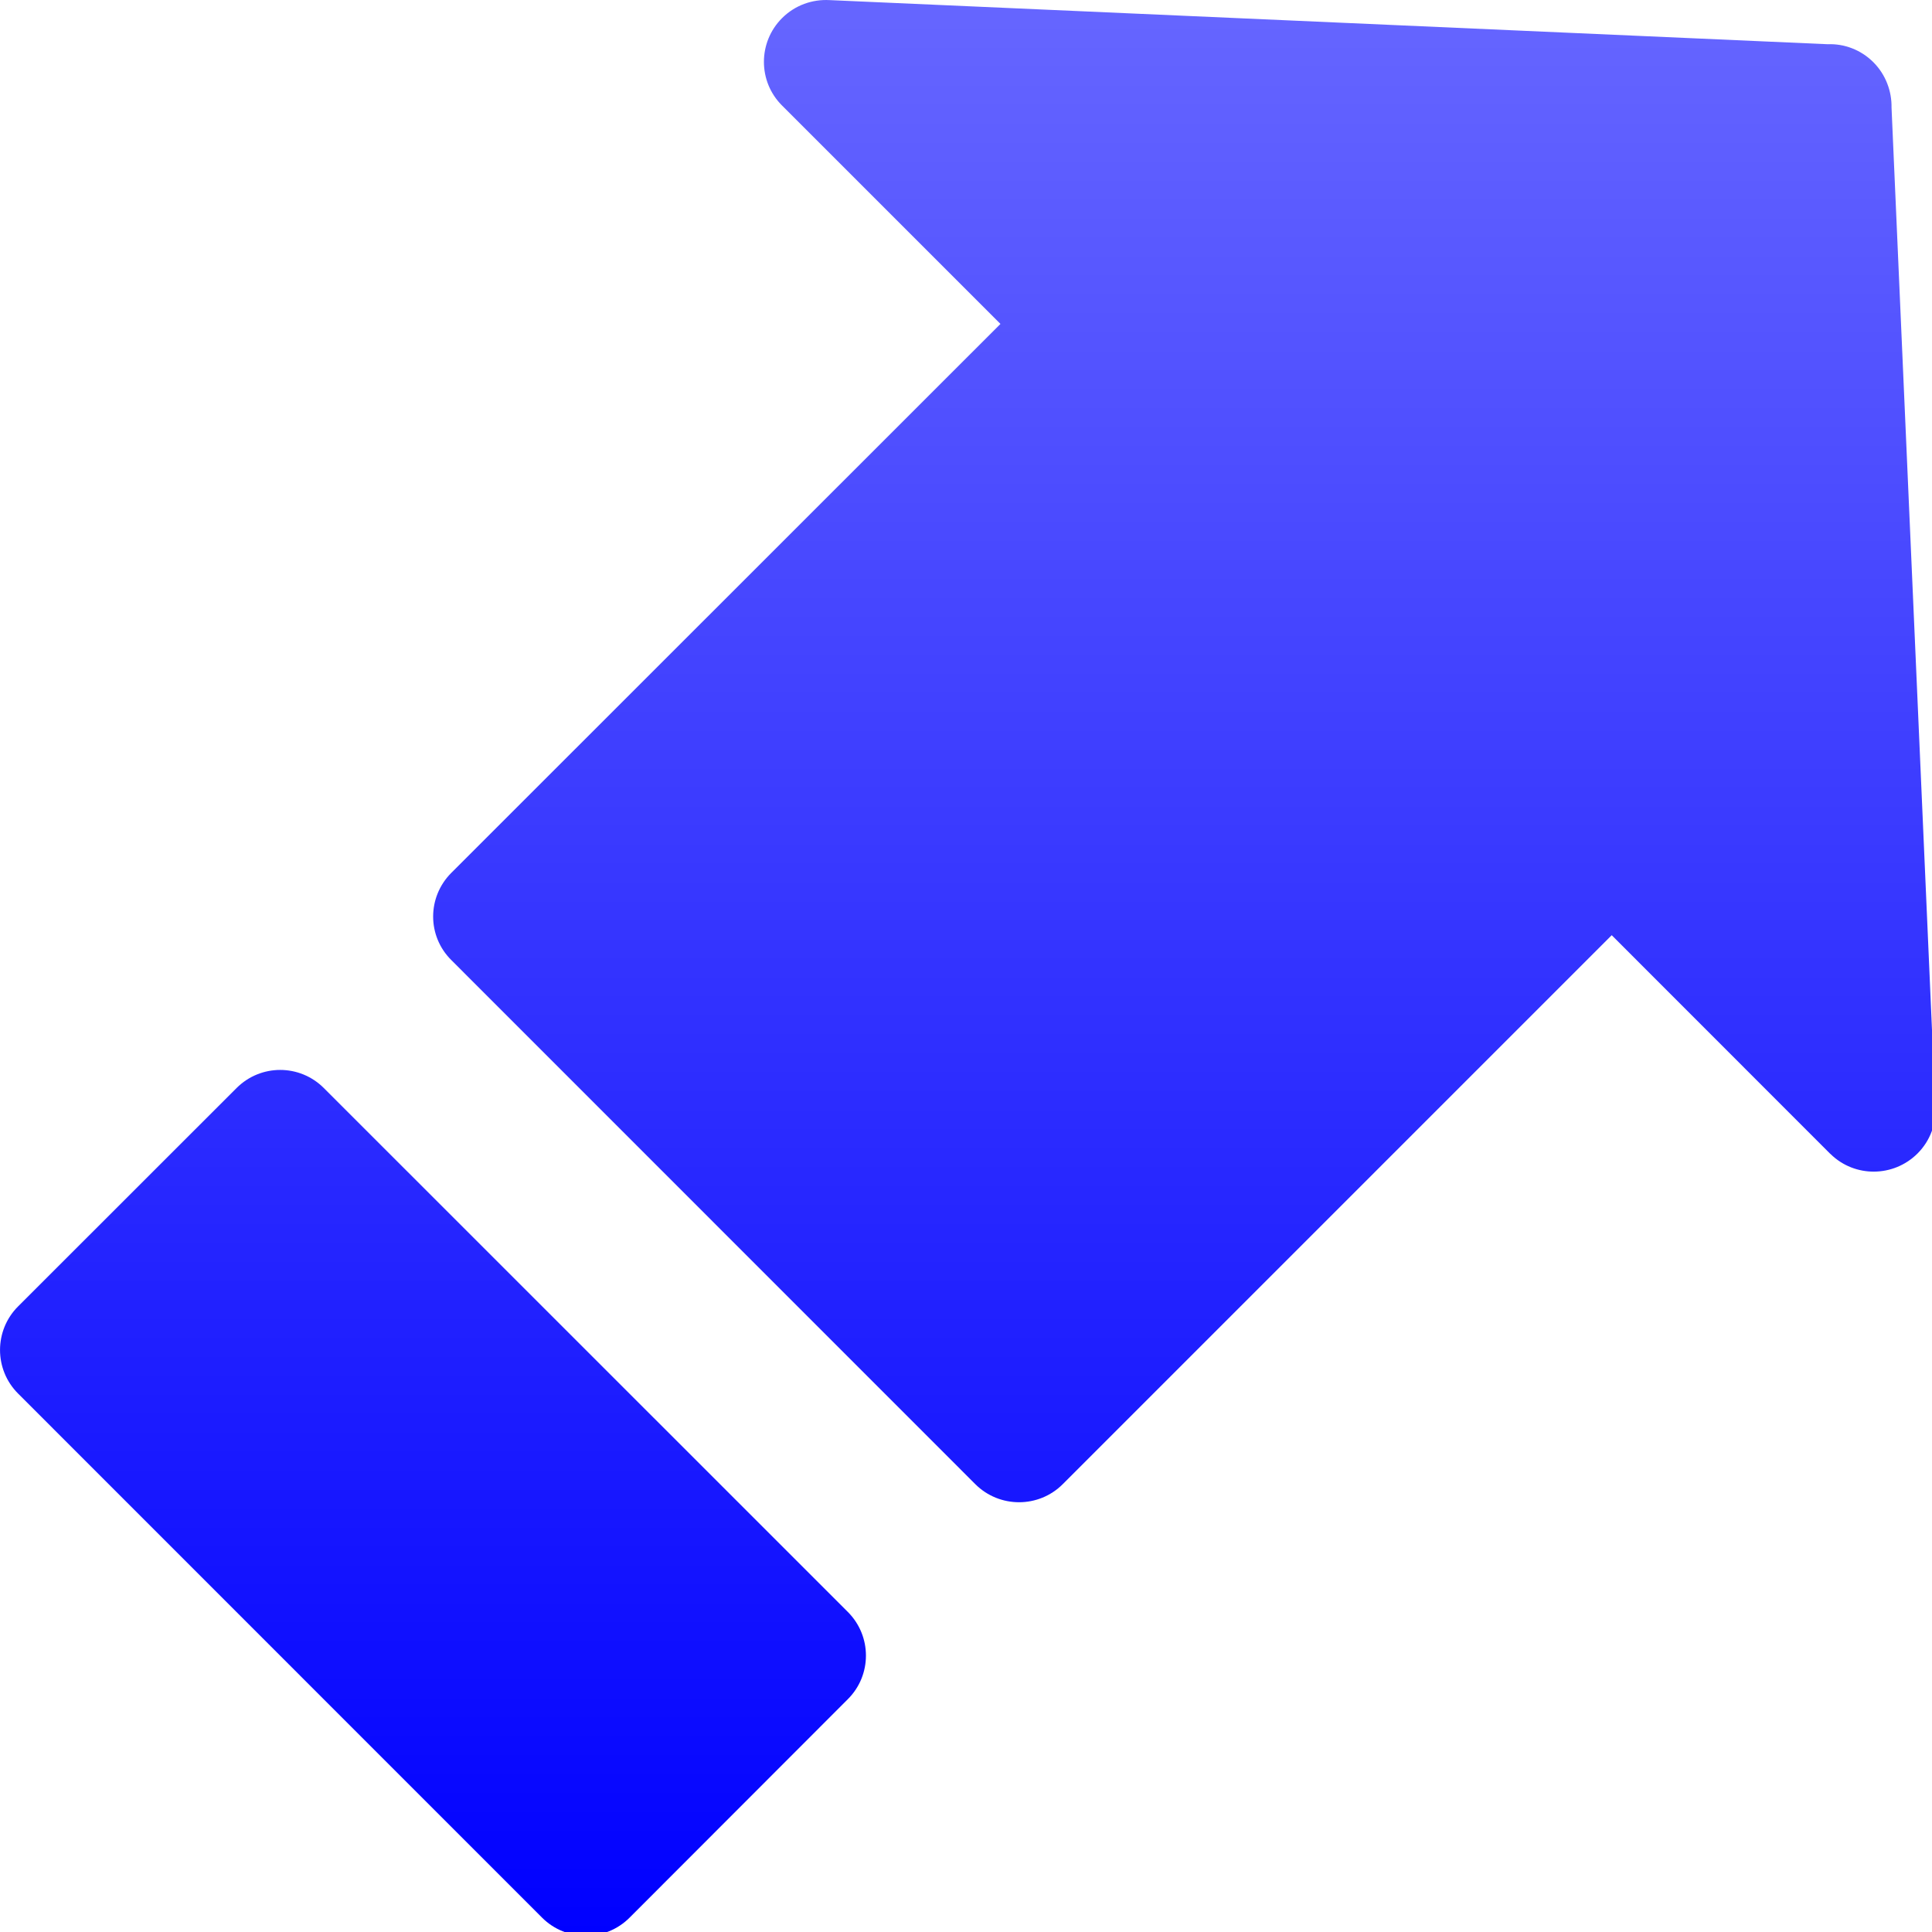
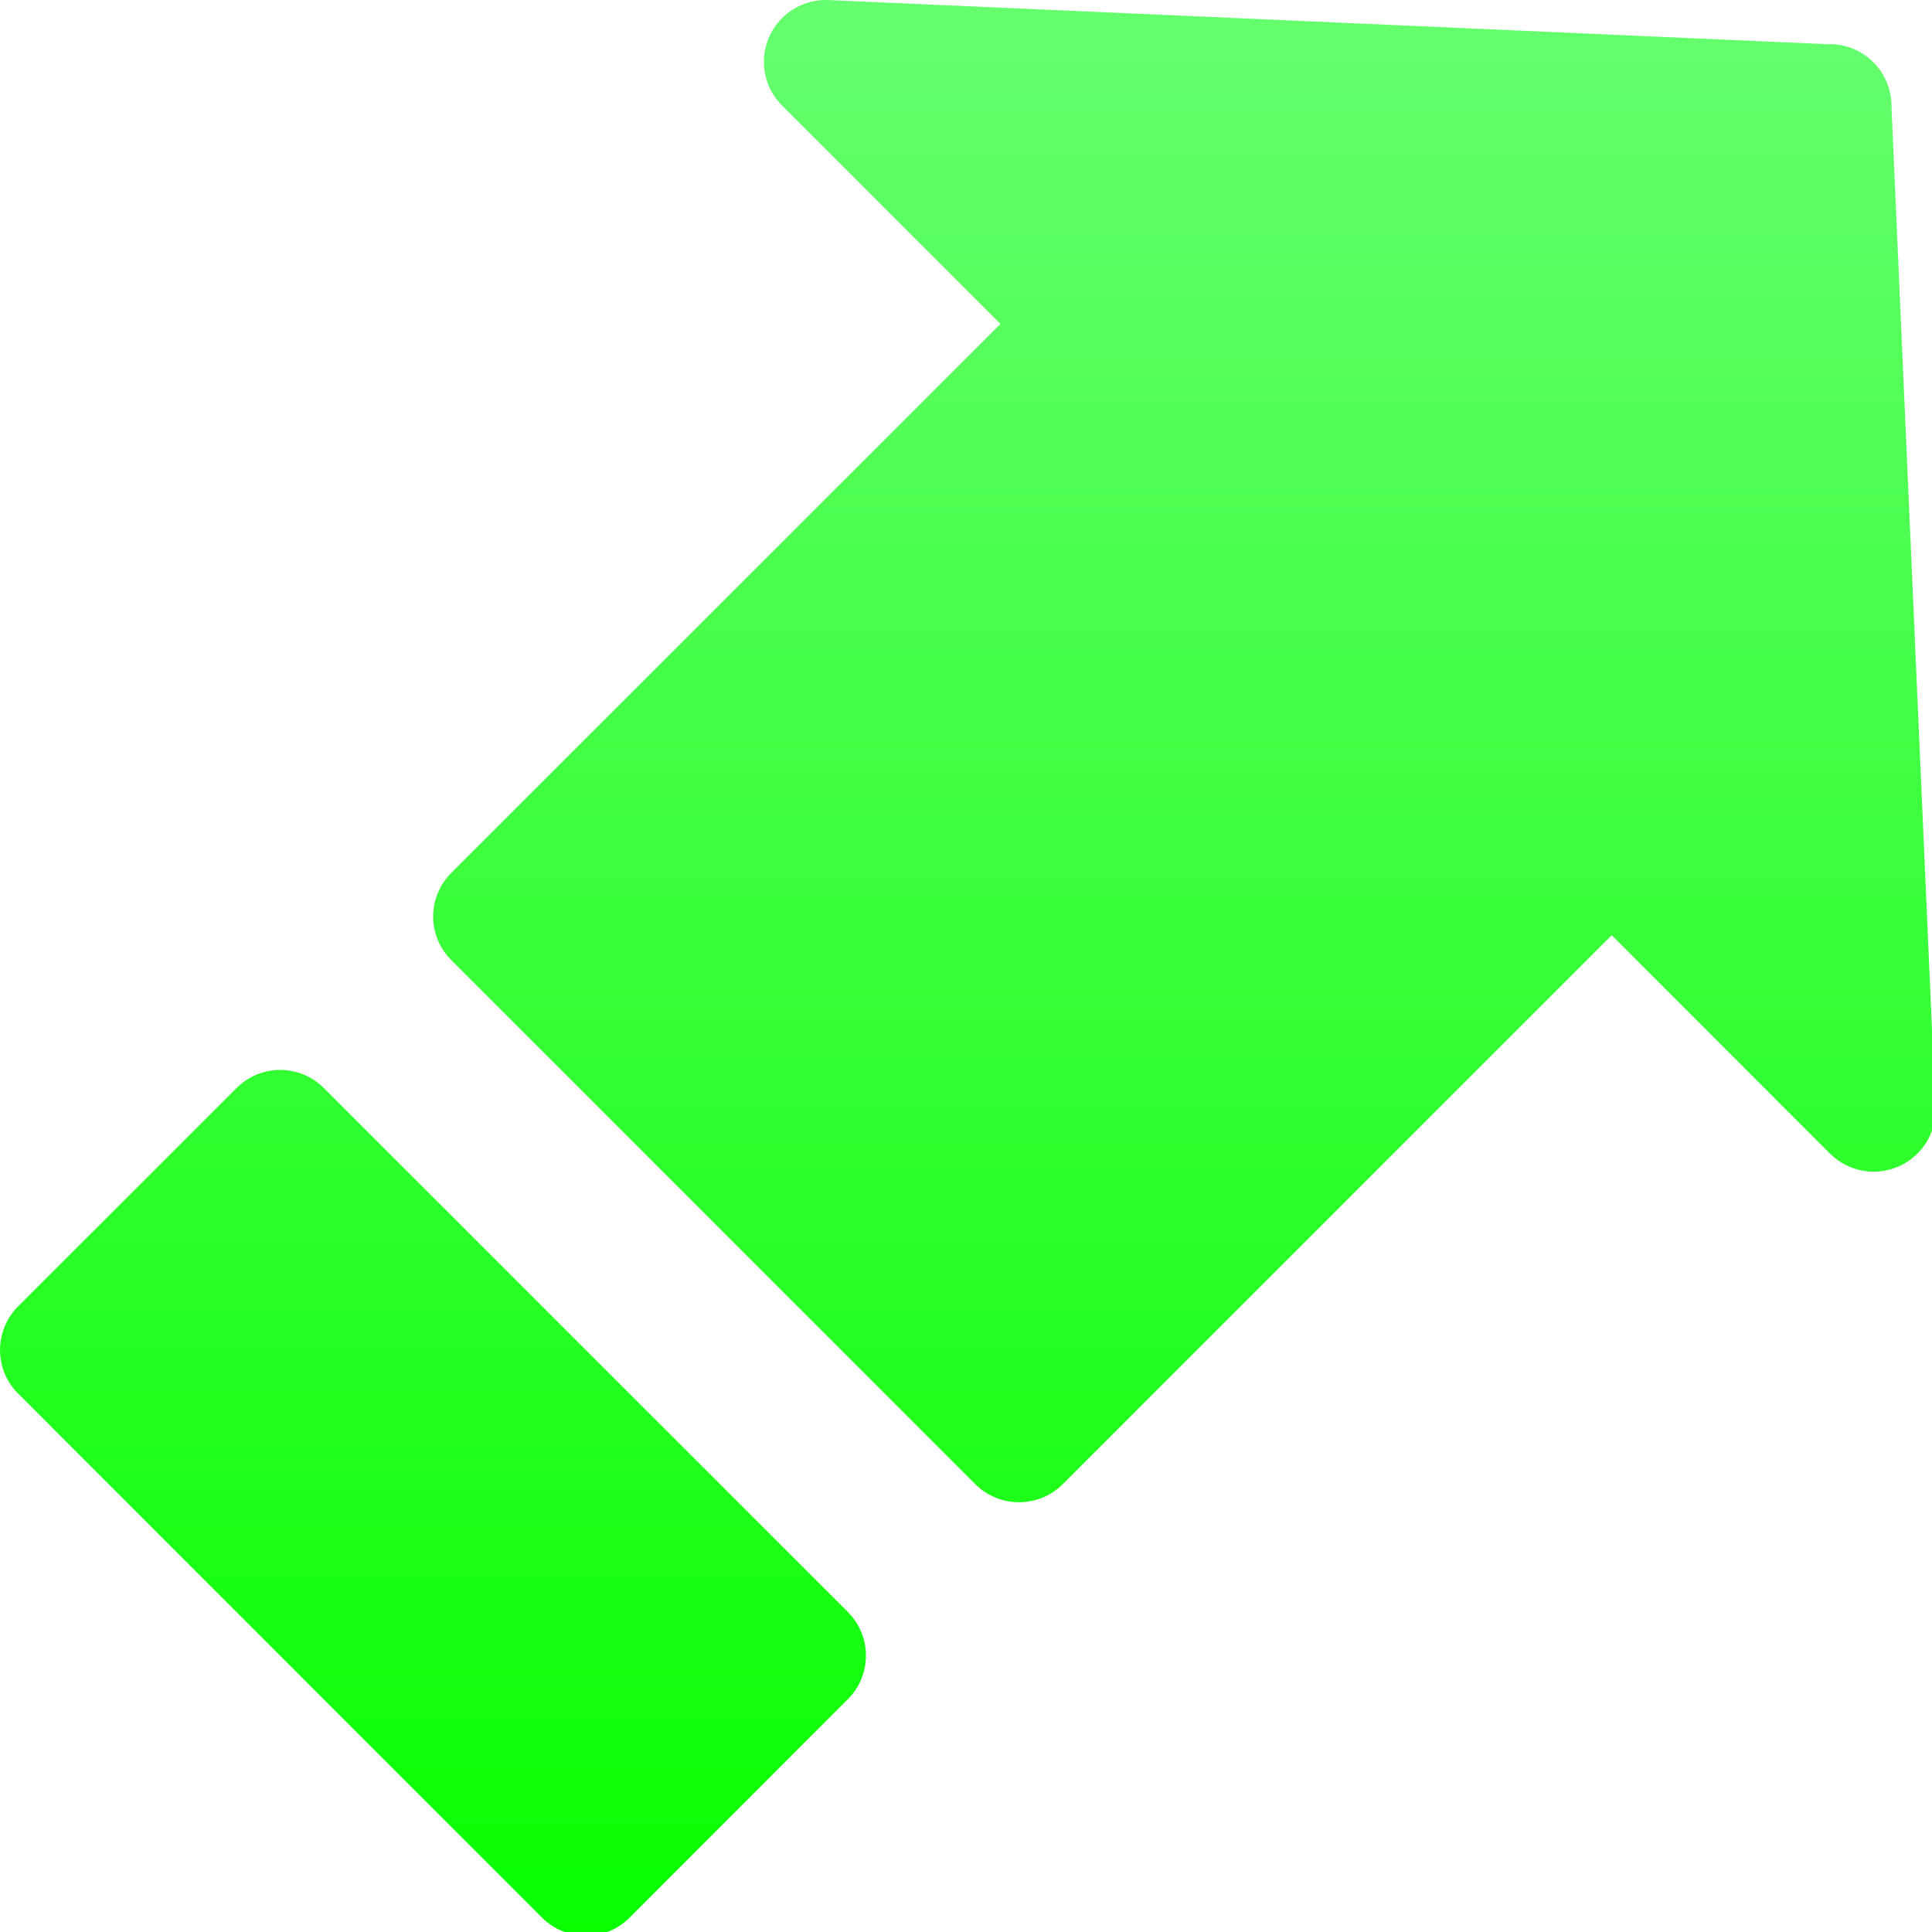
<svg xmlns="http://www.w3.org/2000/svg" version="1.1" id="svg2383" x="0px" y="0px" width="18px" height="18px" viewBox="0 0 18 18" enable-background="new 0 0 18 18" xml:space="preserve">
-   <defs>
+   <defs id="defs3048">
	
	
		</defs>
  <linearGradient id="SVGID_1_" gradientUnits="userSpaceOnUse" x1="9.016" y1="18.035" x2="9.016" y2="4.882813e-004">
-     <stop offset="0" style="stop-color:#0000FF" />
-     <stop offset="1" style="stop-color:#6666FF" />
+     <stop offset="0" style="stop-color:#08ff00;stop-opacity:1;" id="stop3053" />
+     <stop offset="1" style="stop-color:#66ff6f;stop-opacity:1;" id="stop3055" />
  </linearGradient>
-   <path fill-rule="evenodd" clip-rule="evenodd" fill="url(#SVGID_1_)" d="M9.321,3.018L4.205,8.132c-0.226,0.226-0.226,0.589,0,0.813  l4.882,4.883c0.225,0.224,0.59,0.224,0.814,0l5.115-5.115l2.033,2.034l0.007,0.006c0.224,0.219,0.585,0.217,0.809-0.006  c0.122-0.122,0.177-0.284,0.166-0.443l-0.408-9.302c0.003-0.151-0.054-0.307-0.169-0.422c-0.117-0.117-0.272-0.174-0.426-0.168  L7.729,0.001c-0.16-0.009-0.322,0.047-0.443,0.168c-0.225,0.225-0.225,0.59,0,0.814L9.321,3.018z M3.017,10.137  c-0.225-0.225-0.588-0.225-0.813,0l-2.035,2.034c-0.225,0.224-0.225,0.589,0,0.813l4.882,4.883c0.225,0.224,0.59,0.224,0.814,0  l2.034-2.036c0.225-0.224,0.225-0.588,0-0.813L3.017,10.137z" />
+   <path fill-rule="evenodd" clip-rule="evenodd" fill="url(#SVGID_1_)" d="M9.321,3.018L4.205,8.132c-0.226,0.226-0.226,0.589,0,0.813  l4.882,4.883c0.225,0.224,0.59,0.224,0.814,0l5.115-5.115l2.033,2.034l0.007,0.006c0.224,0.219,0.585,0.217,0.809-0.006  c0.122-0.122,0.177-0.284,0.166-0.443l-0.408-9.302c0.003-0.151-0.054-0.307-0.169-0.422c-0.117-0.117-0.272-0.174-0.426-0.168  L7.729,0.001c-0.16-0.009-0.322,0.047-0.443,0.168c-0.225,0.225-0.225,0.59,0,0.814L9.321,3.018z M3.017,10.137  c-0.225-0.225-0.588-0.225-0.813,0l-2.035,2.034c-0.225,0.224-0.225,0.589,0,0.813l4.882,4.883c0.225,0.224,0.59,0.224,0.814,0  l2.034-2.036c0.225-0.224,0.225-0.588,0-0.813L3.017,10.137z" id="path3057" />
</svg>
